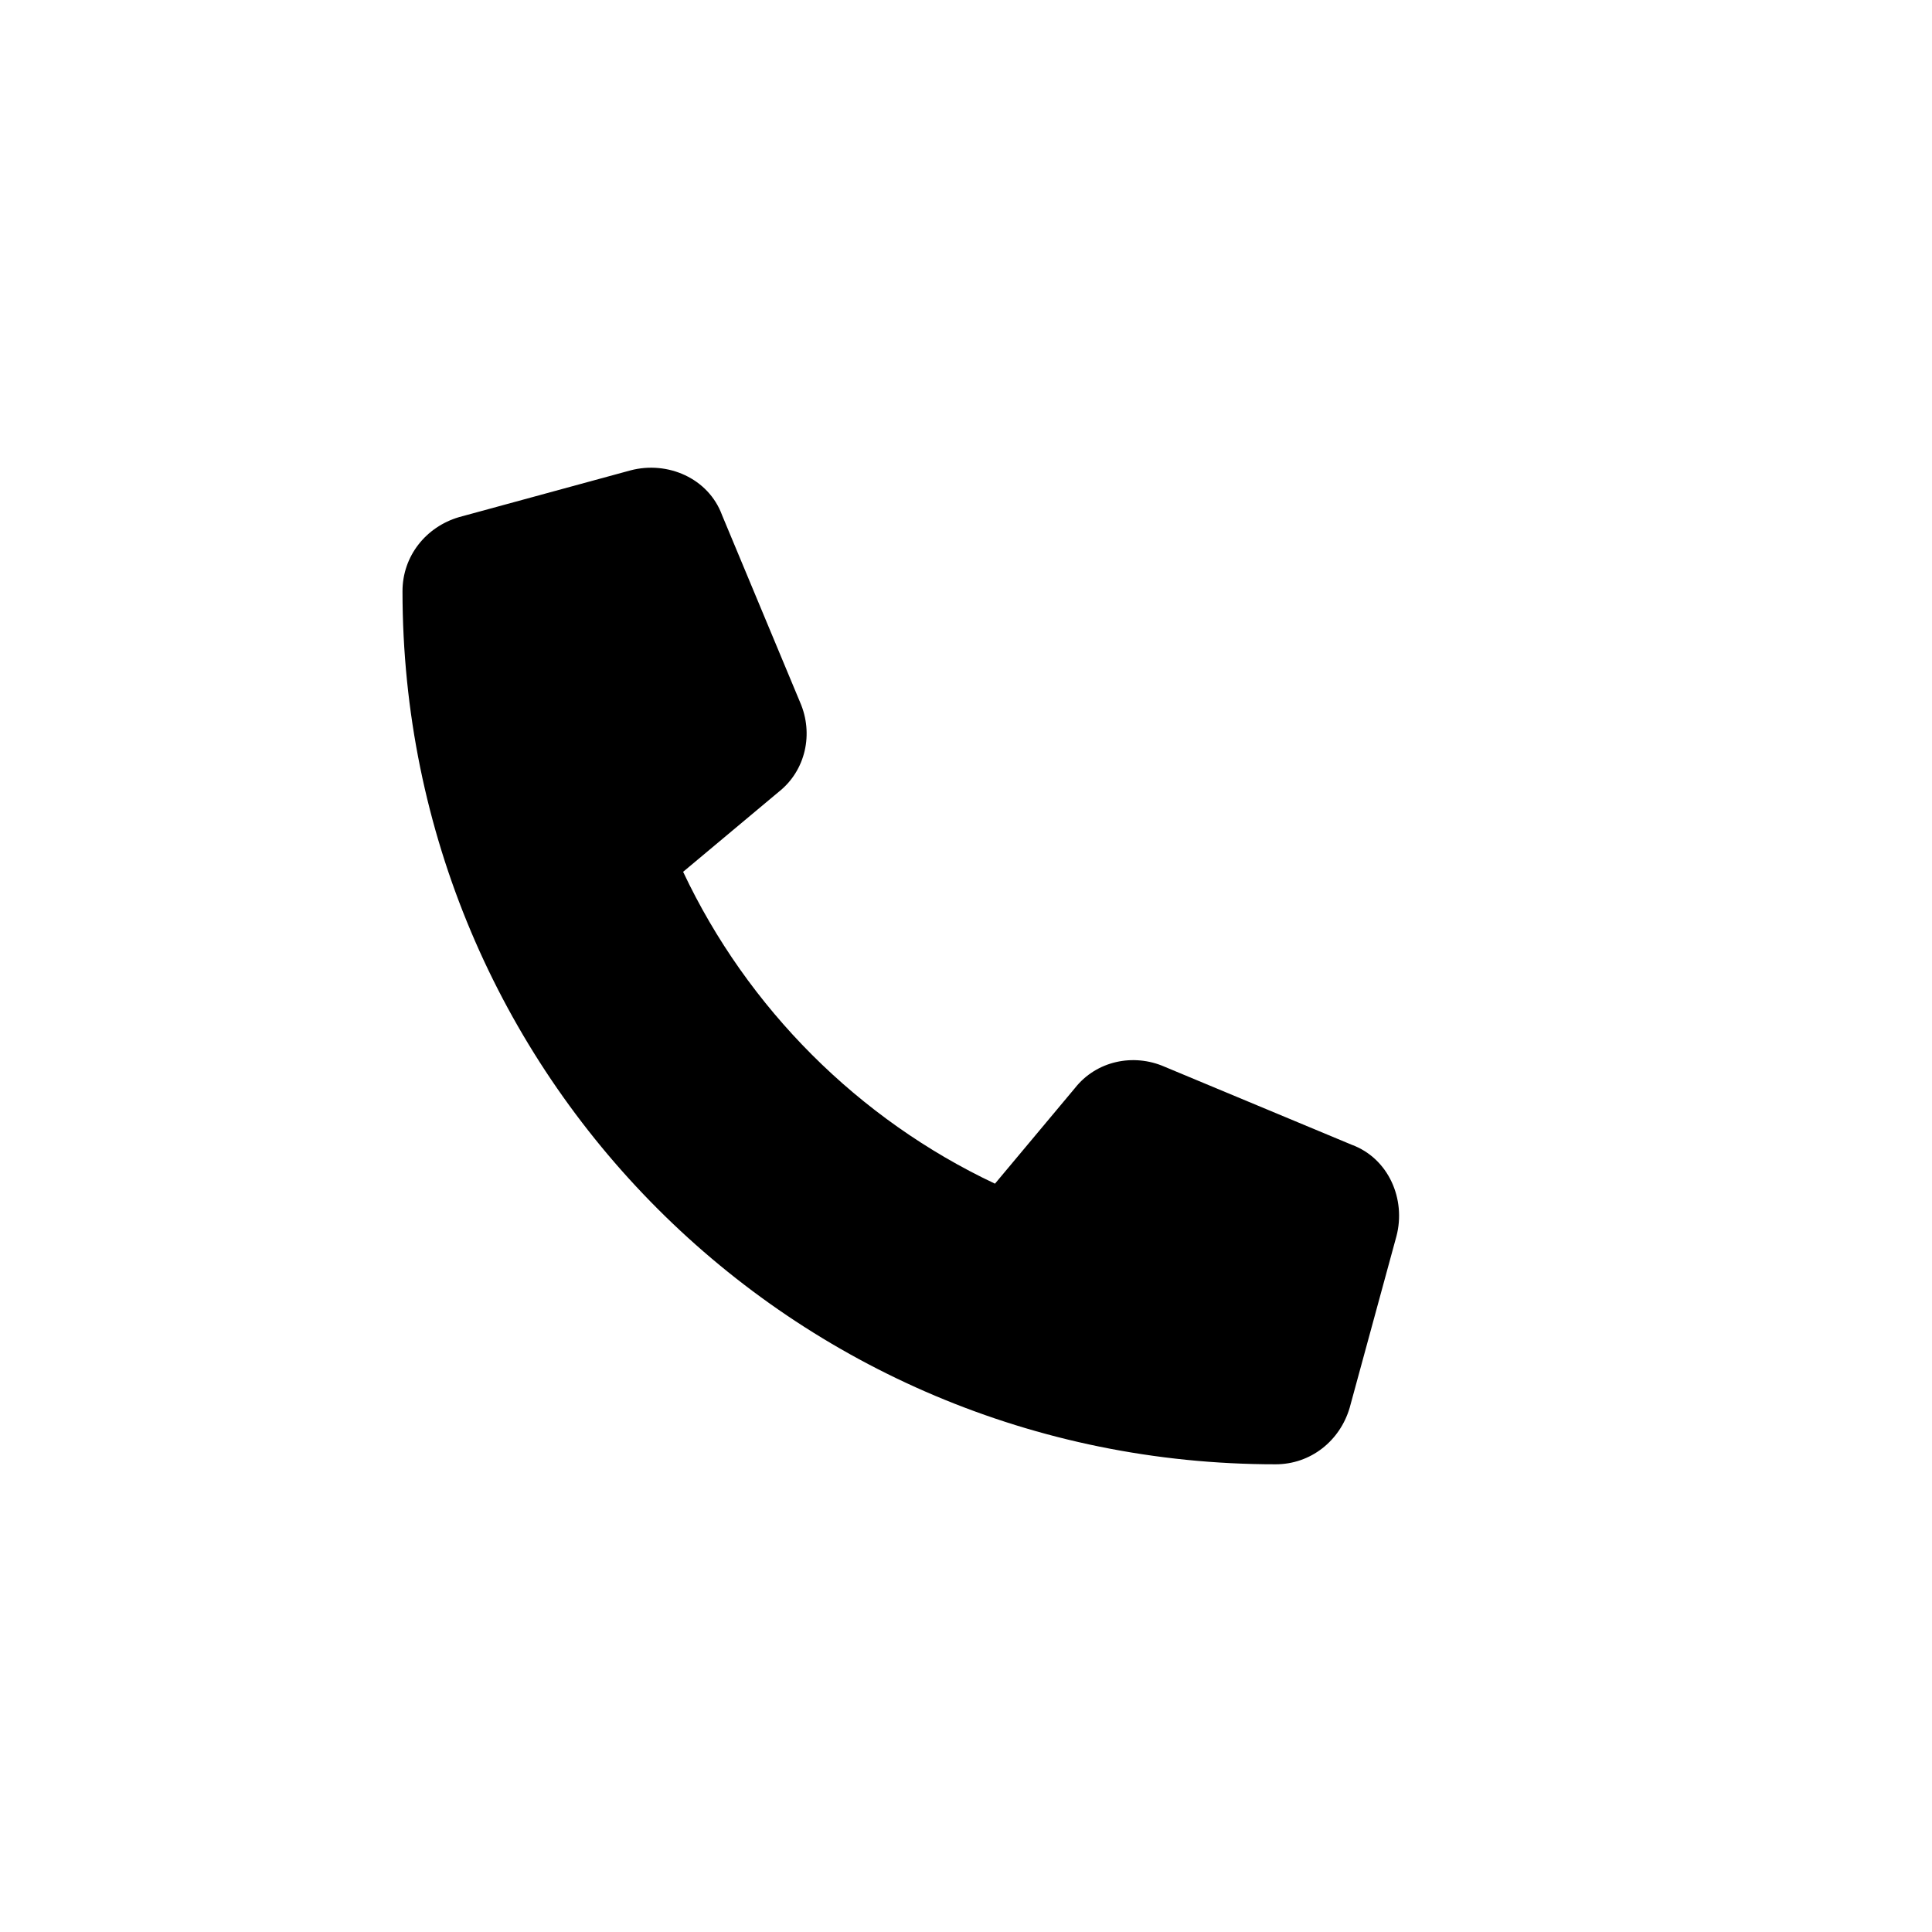
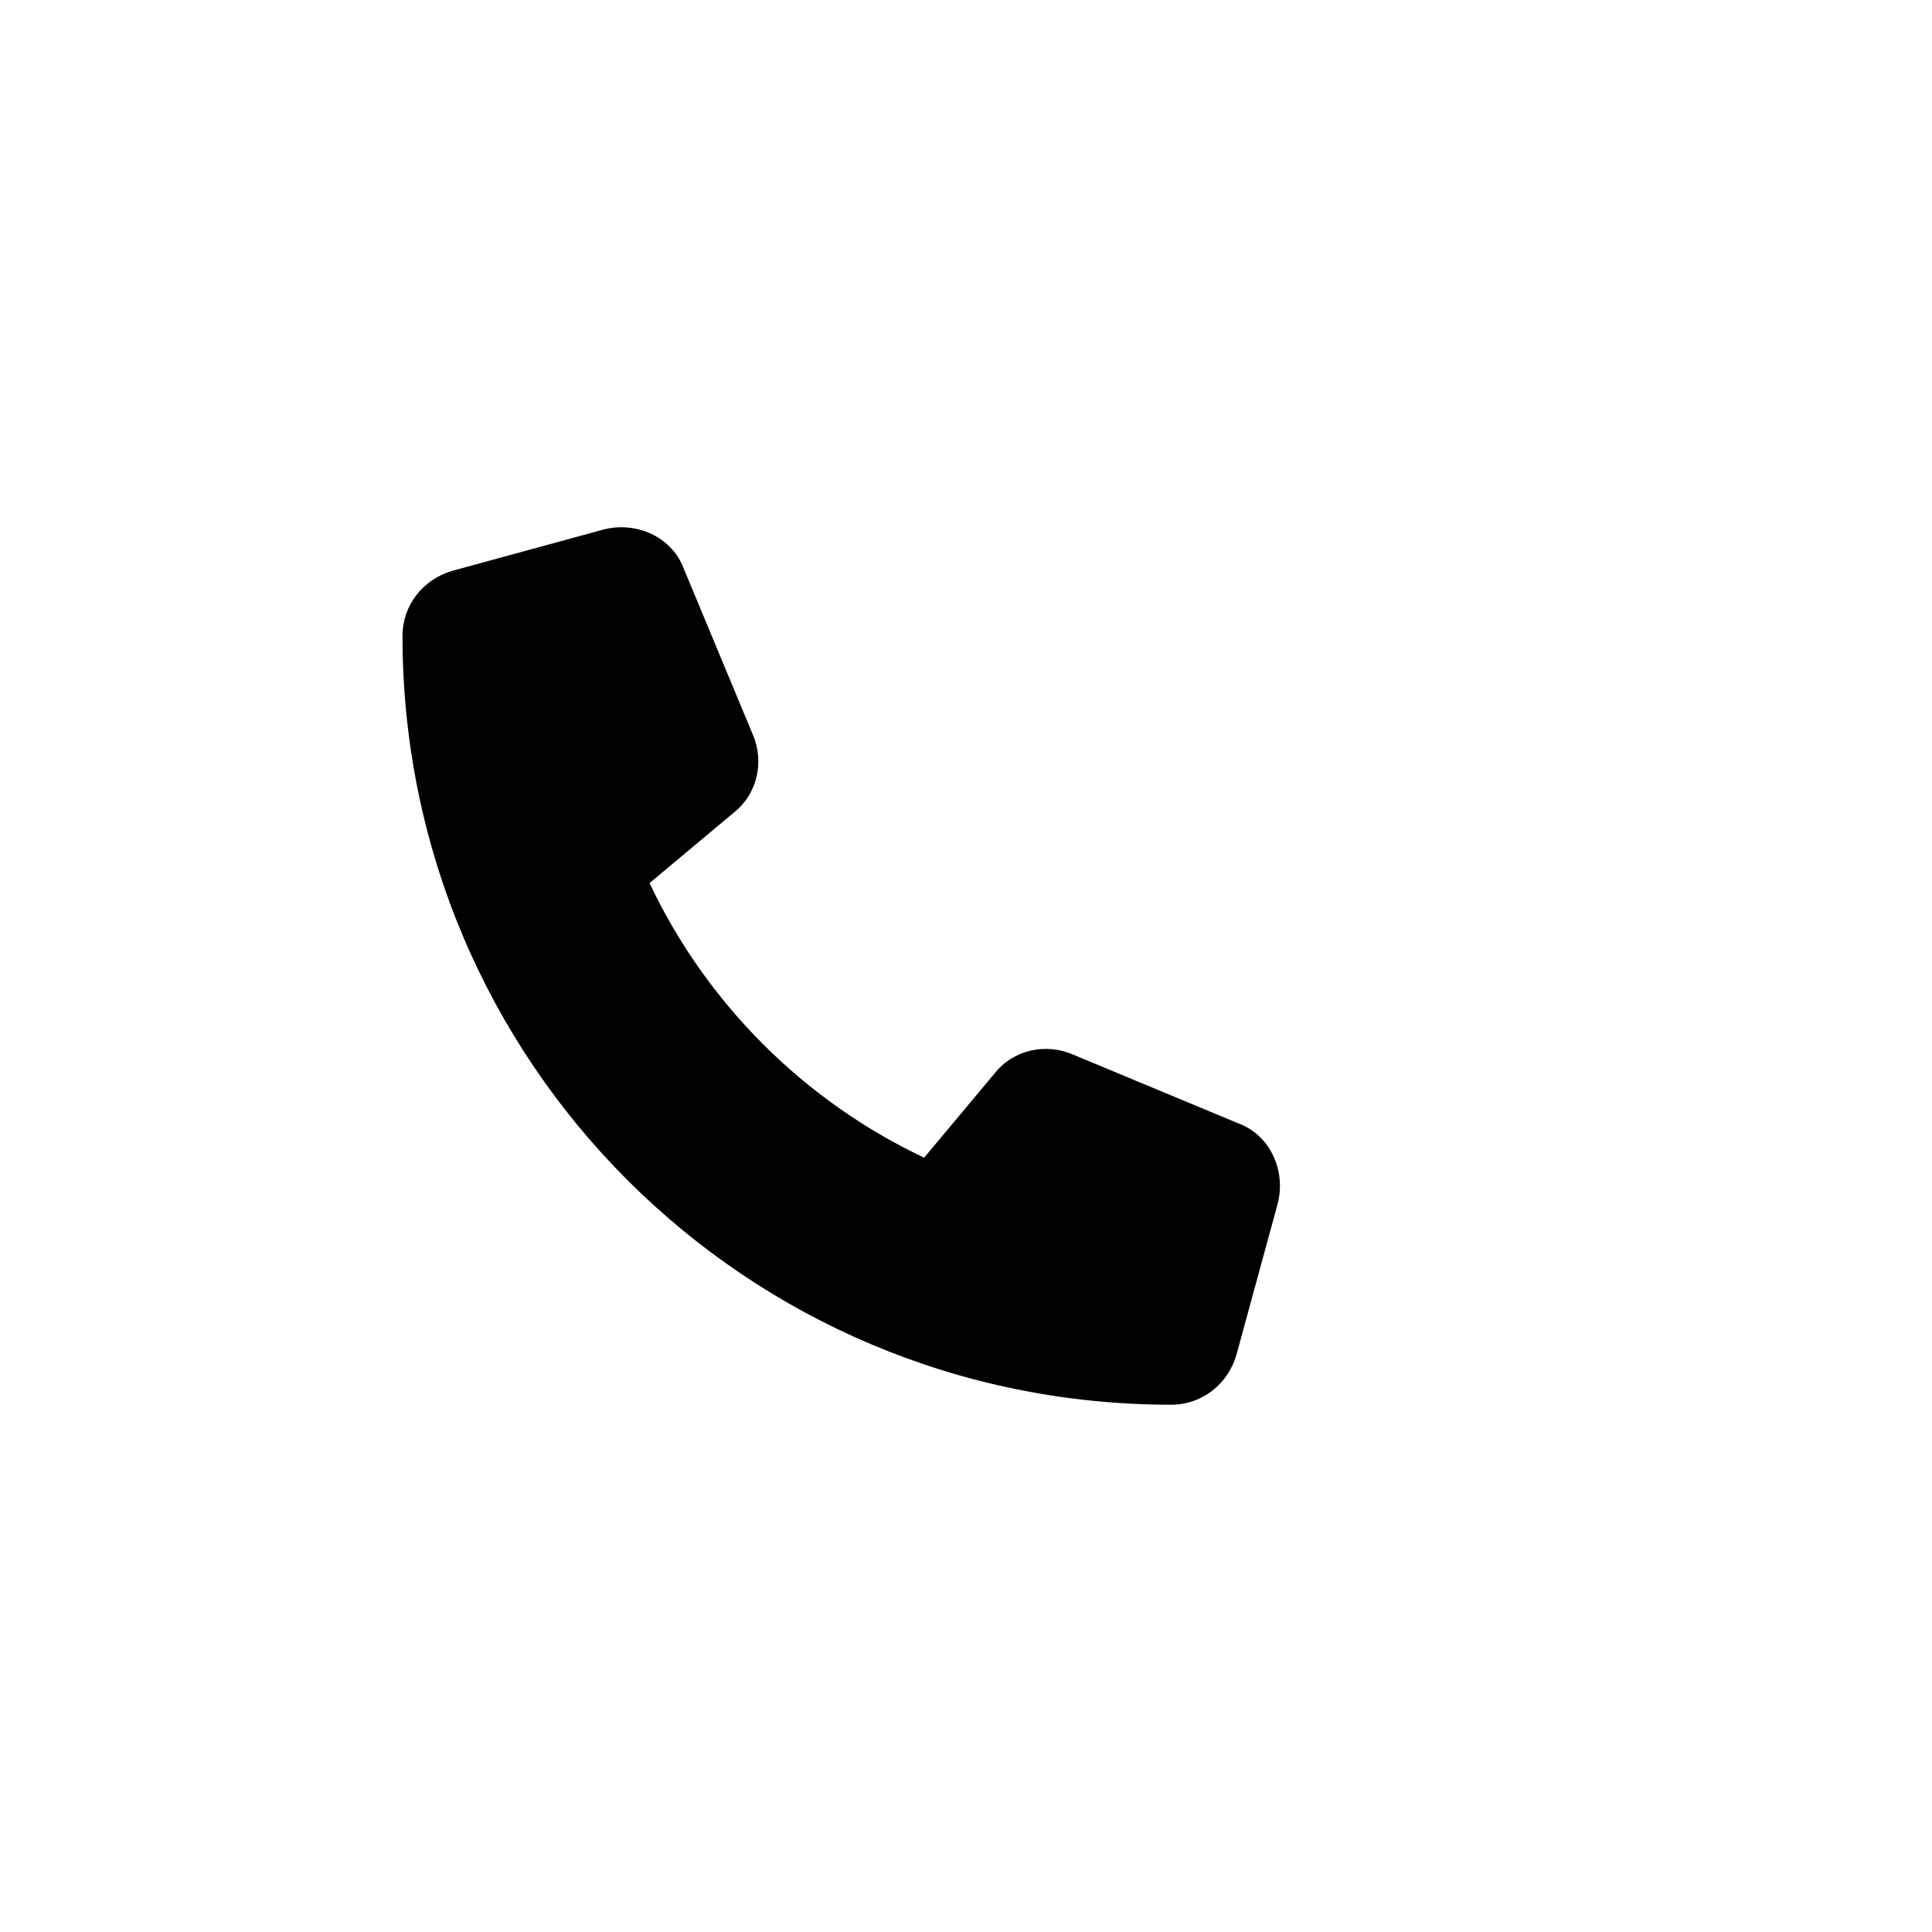
<svg xmlns="http://www.w3.org/2000/svg" width="24" height="24" viewBox="0 0 24 24" fill="none">
-   <path d="M8.97 6.4L9.939 8.724C10.108 9.111 10.011 9.571 9.672 9.838L8.486 10.83C9.285 12.525 10.665 13.905 12.36 14.704L13.352 13.518C13.619 13.178 14.079 13.082 14.466 13.251L16.79 14.22C17.25 14.389 17.468 14.898 17.347 15.357L16.766 17.488C16.645 17.899 16.282 18.19 15.846 18.19C9.842 18.19 5 13.348 5 7.344C5 6.908 5.291 6.545 5.702 6.424L7.833 5.843C8.293 5.722 8.801 5.94 8.97 6.4Z" fill="black" />
+   <path d="M8.496 7.069L9.348 9.116C9.498 9.457 9.412 9.862 9.114 10.096L8.069 10.97C8.773 12.462 9.988 13.677 11.48 14.381L12.354 13.336C12.588 13.038 12.993 12.952 13.334 13.102L15.381 13.954C15.786 14.103 15.977 14.551 15.871 14.956L15.359 16.832C15.253 17.194 14.933 17.45 14.549 17.45C9.263 17.45 5 13.187 5 7.901C5 7.517 5.256 7.197 5.618 7.091L7.494 6.579C7.899 6.472 8.347 6.664 8.496 7.069Z" fill="black" />
</svg>
